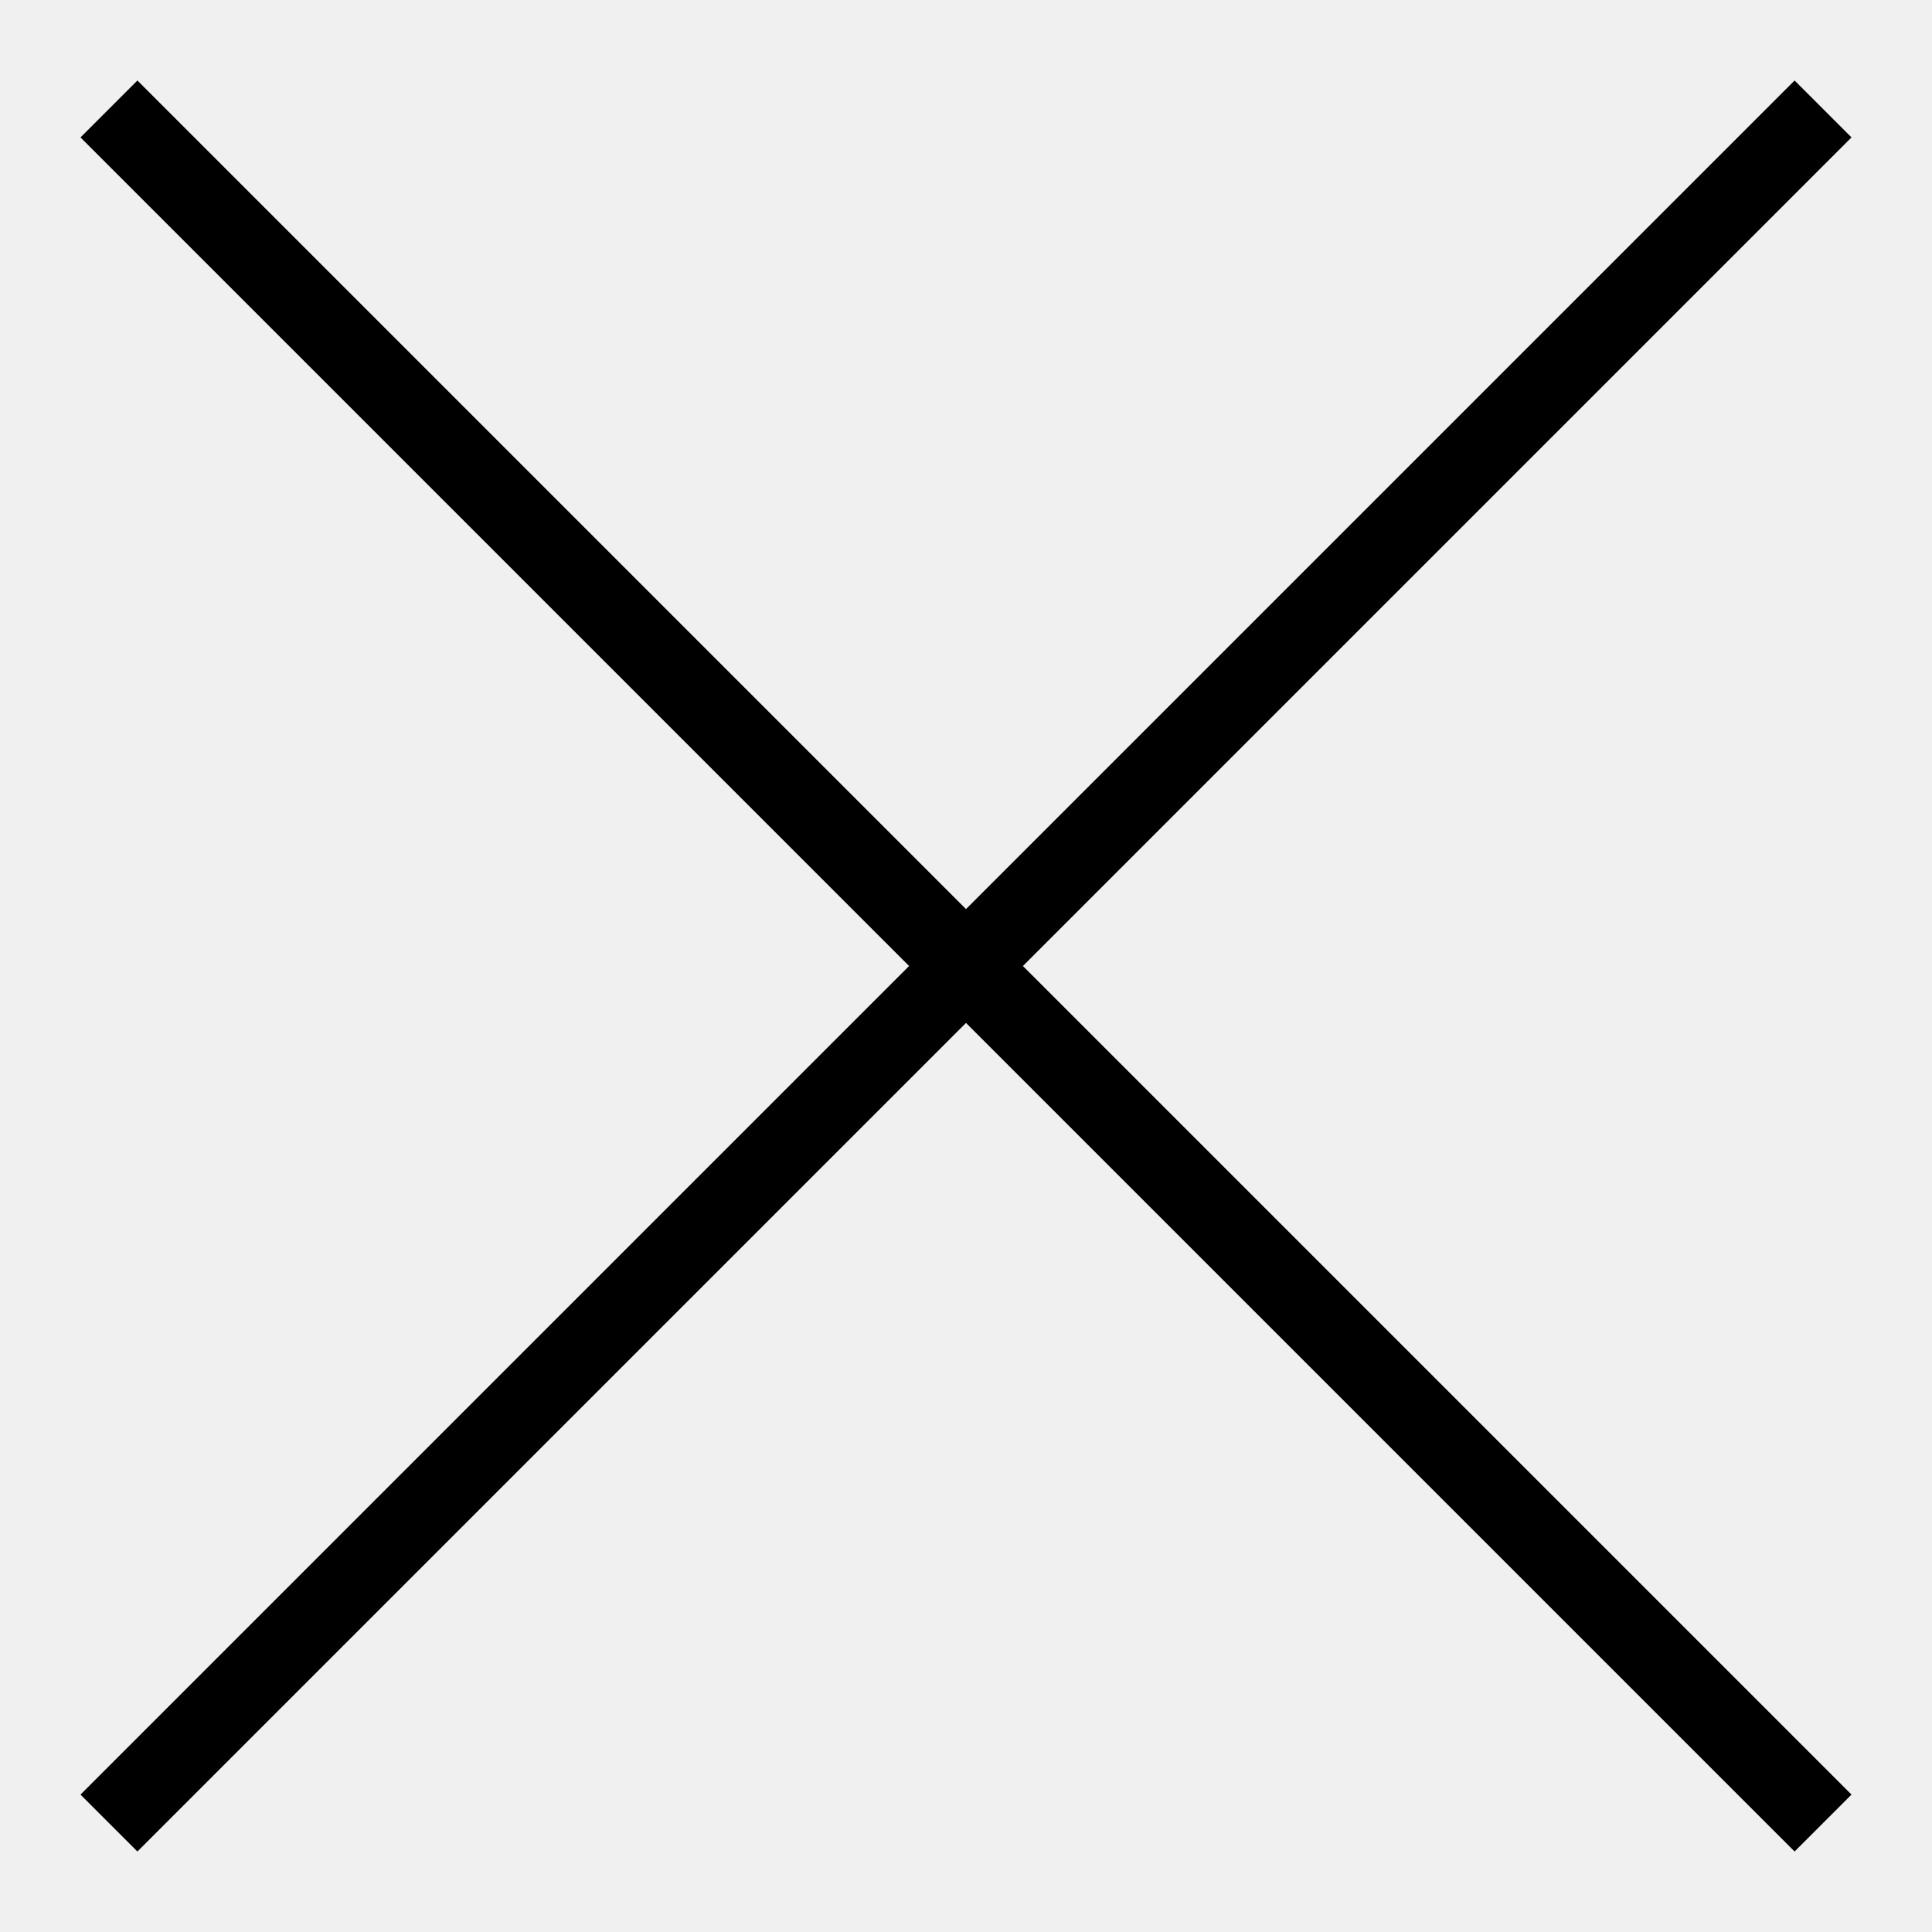
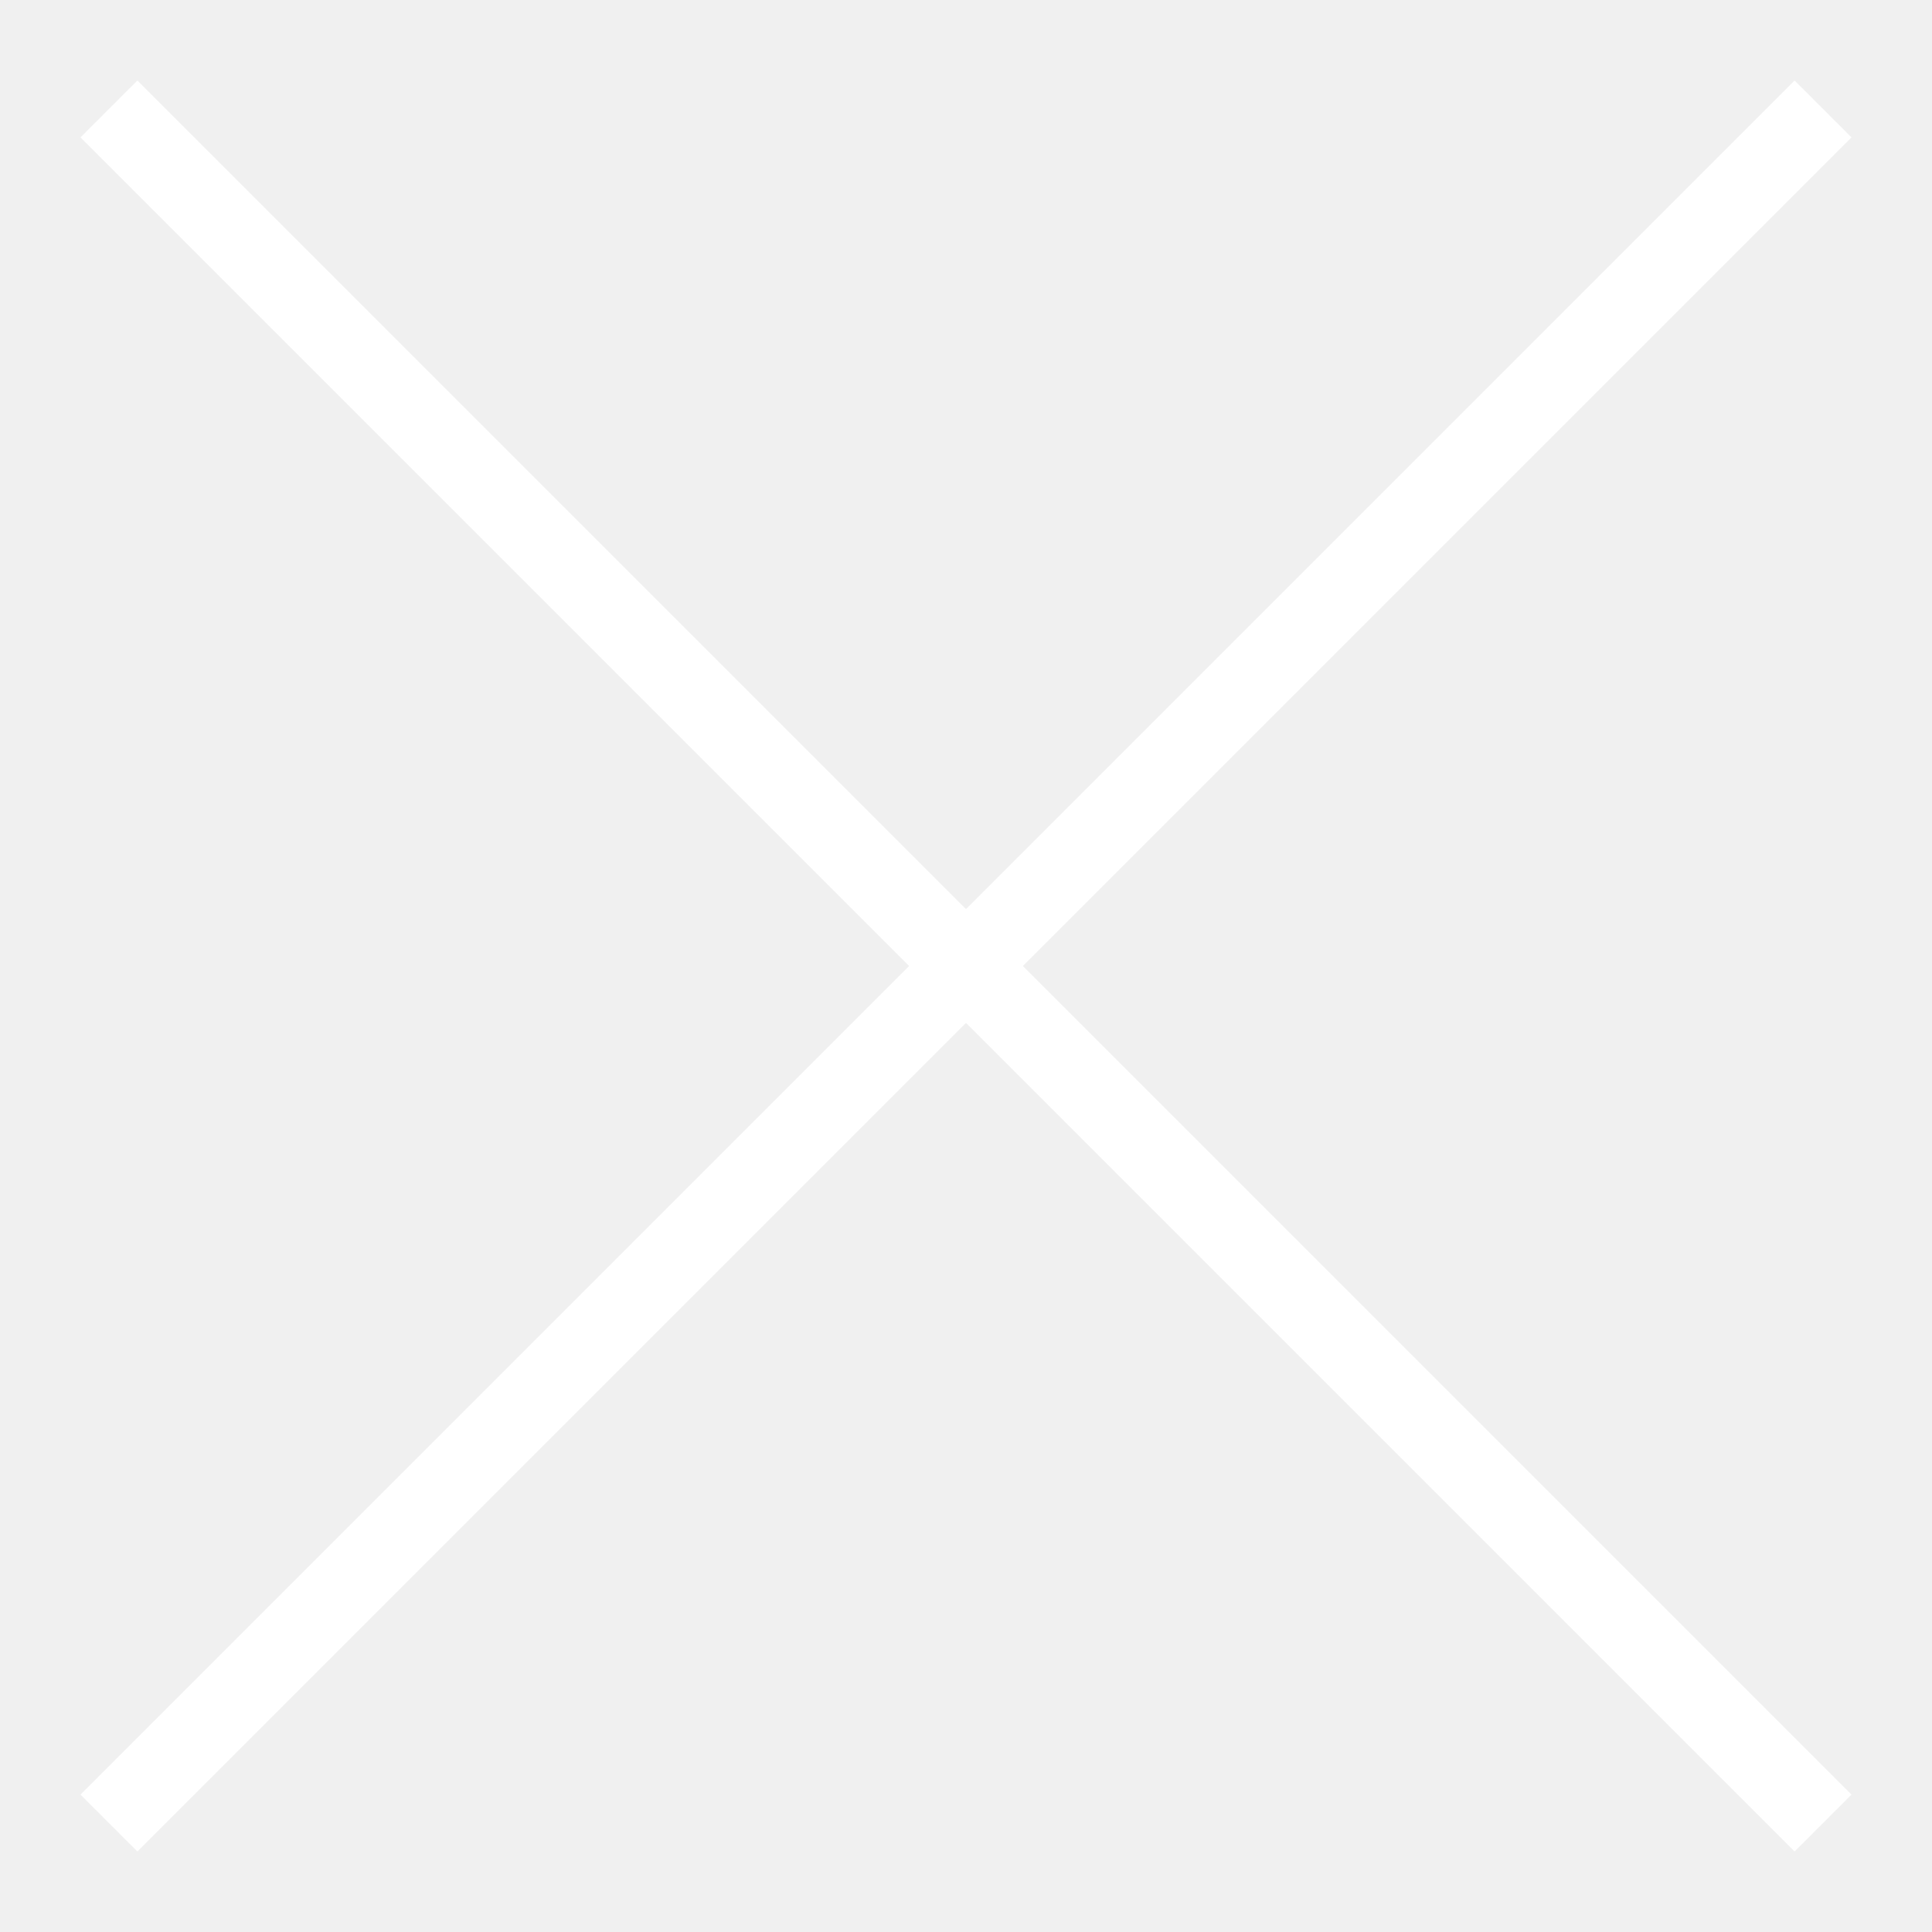
<svg xmlns="http://www.w3.org/2000/svg" width="24" height="24" fill-rule="evenodd" clip-rule="evenodd">
-   <path d="M12 11.293l10.293-10.293.707.707-10.293 10.293 10.293 10.293-.707.707-10.293-10.293-10.293 10.293-.707-.707 10.293-10.293-10.293-10.293.707-.707 10.293 10.293z" />
+   <path fill="white" d="M12 11.293l10.293-10.293.707.707-10.293 10.293 10.293 10.293-.707.707-10.293-10.293-10.293 10.293-.707-.707 10.293-10.293-10.293-10.293.707-.707 10.293 10.293z" />
</svg>
